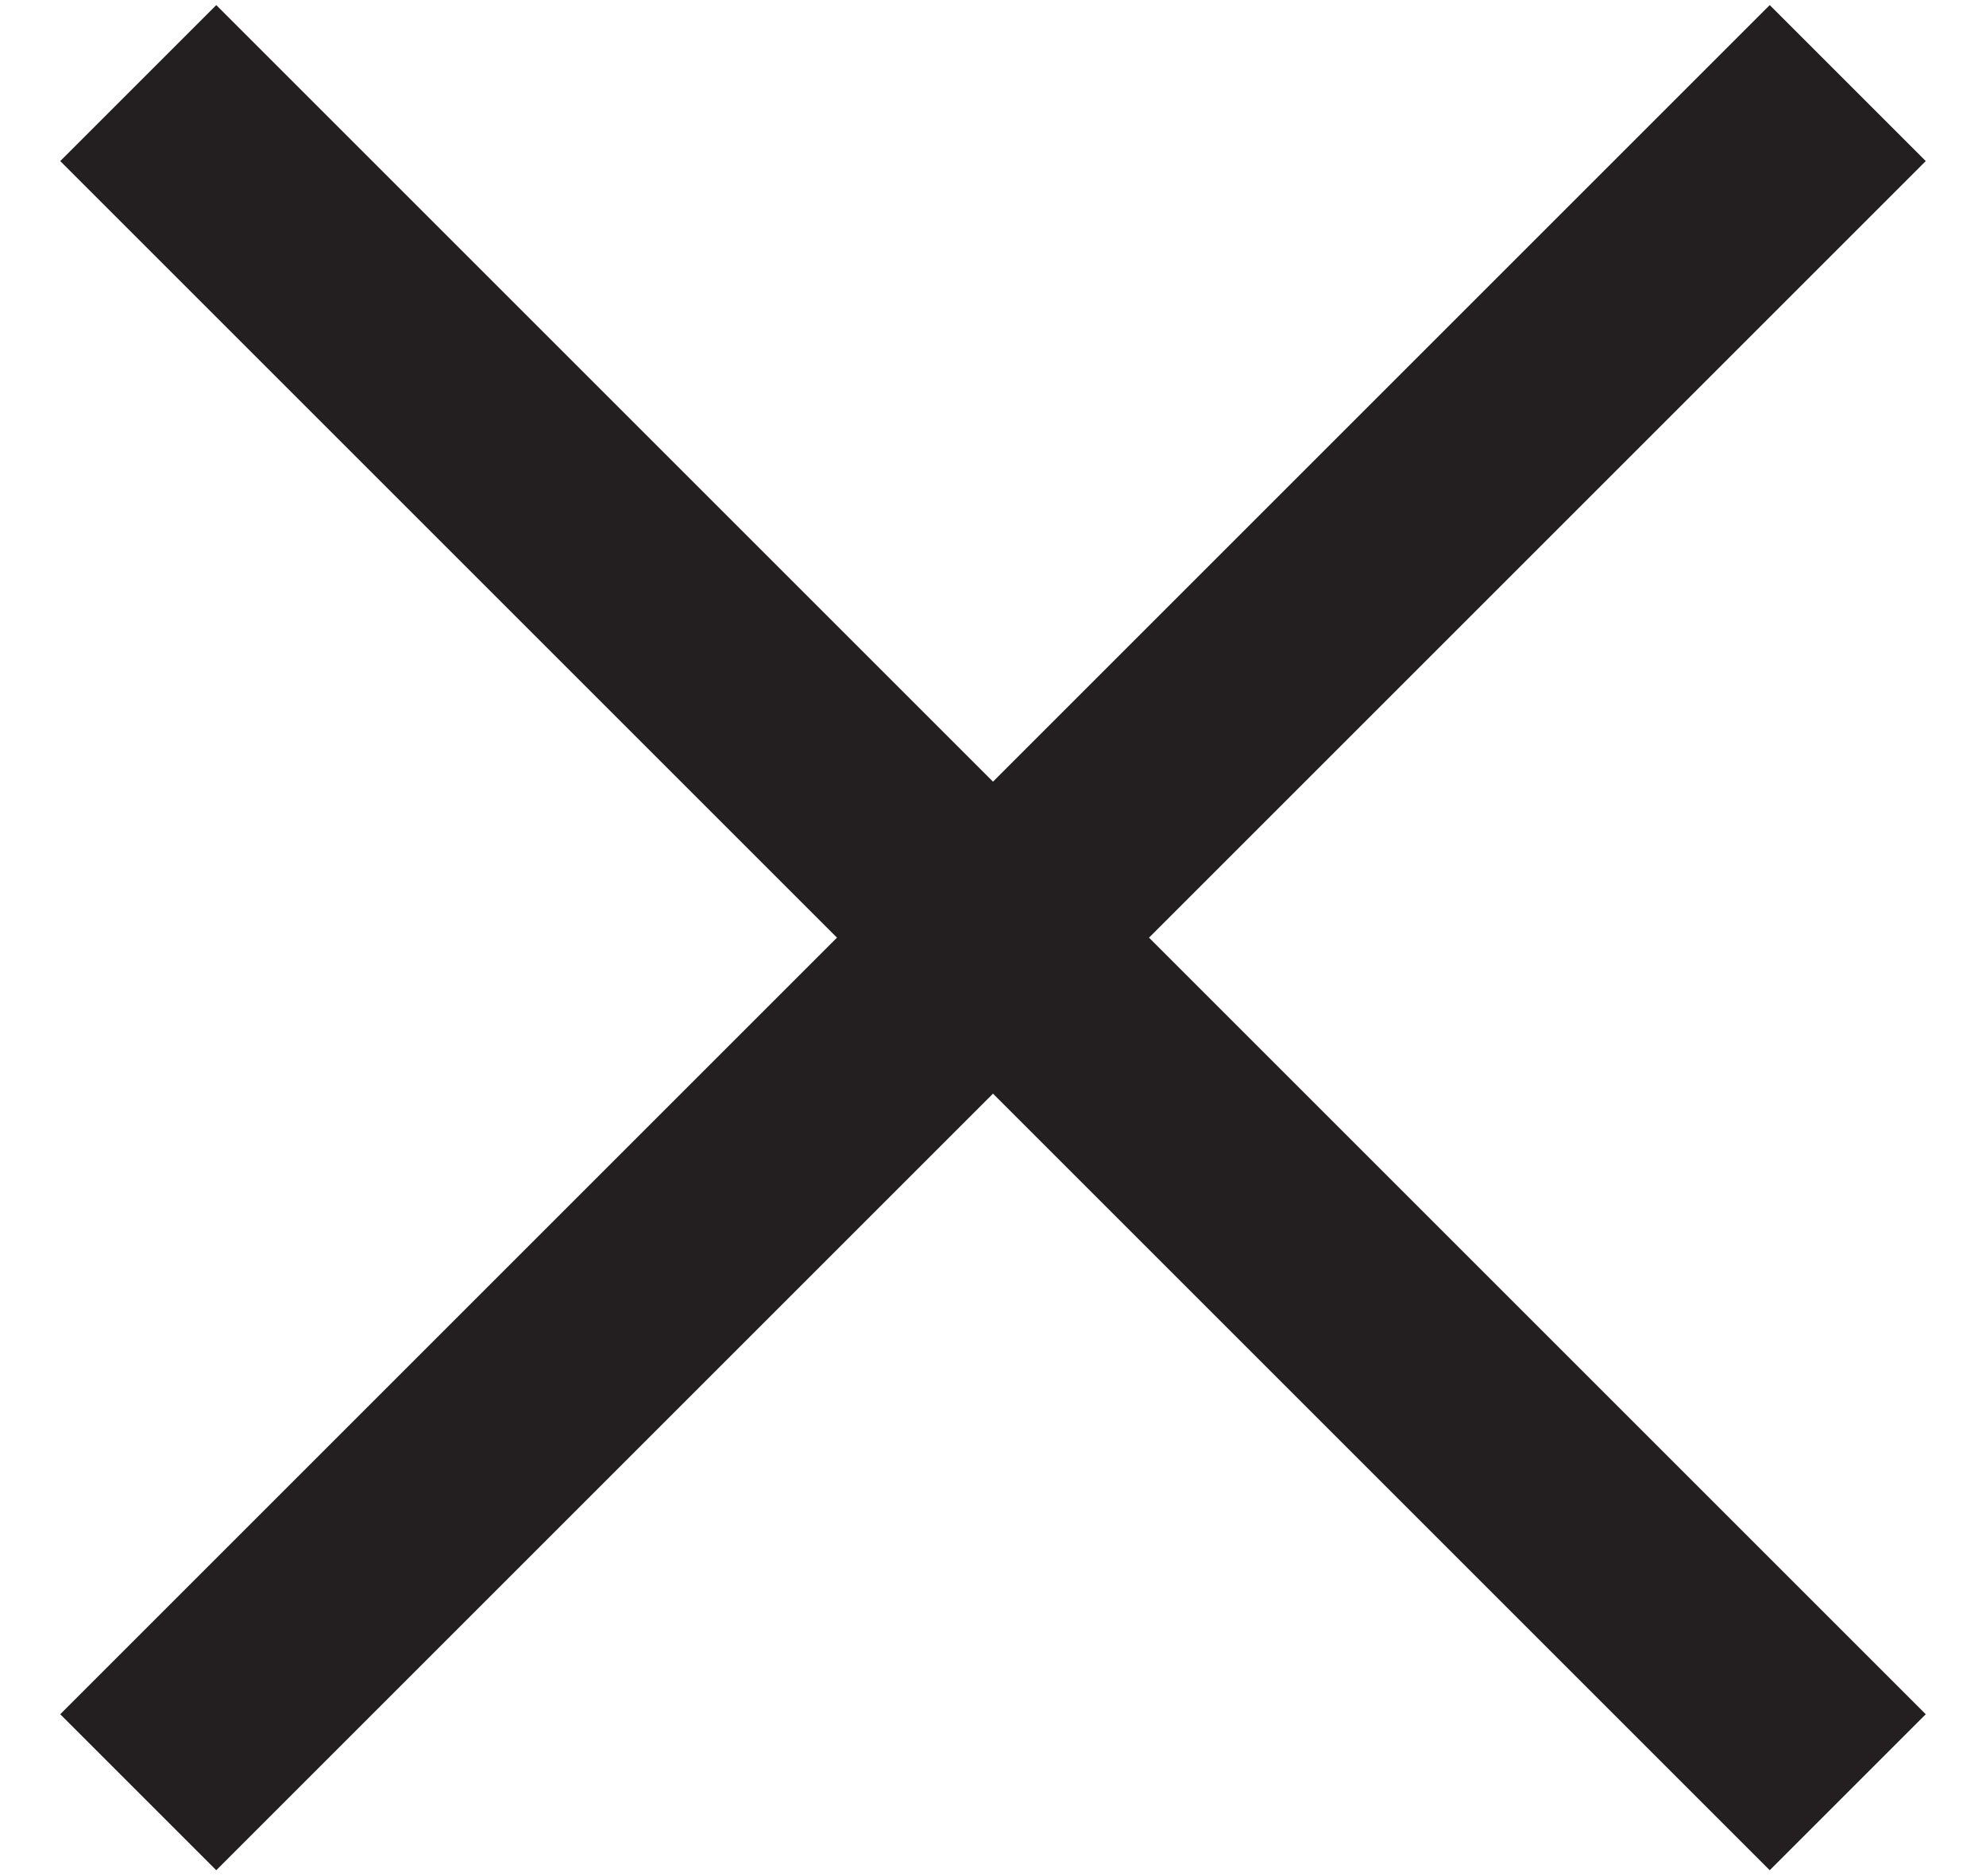
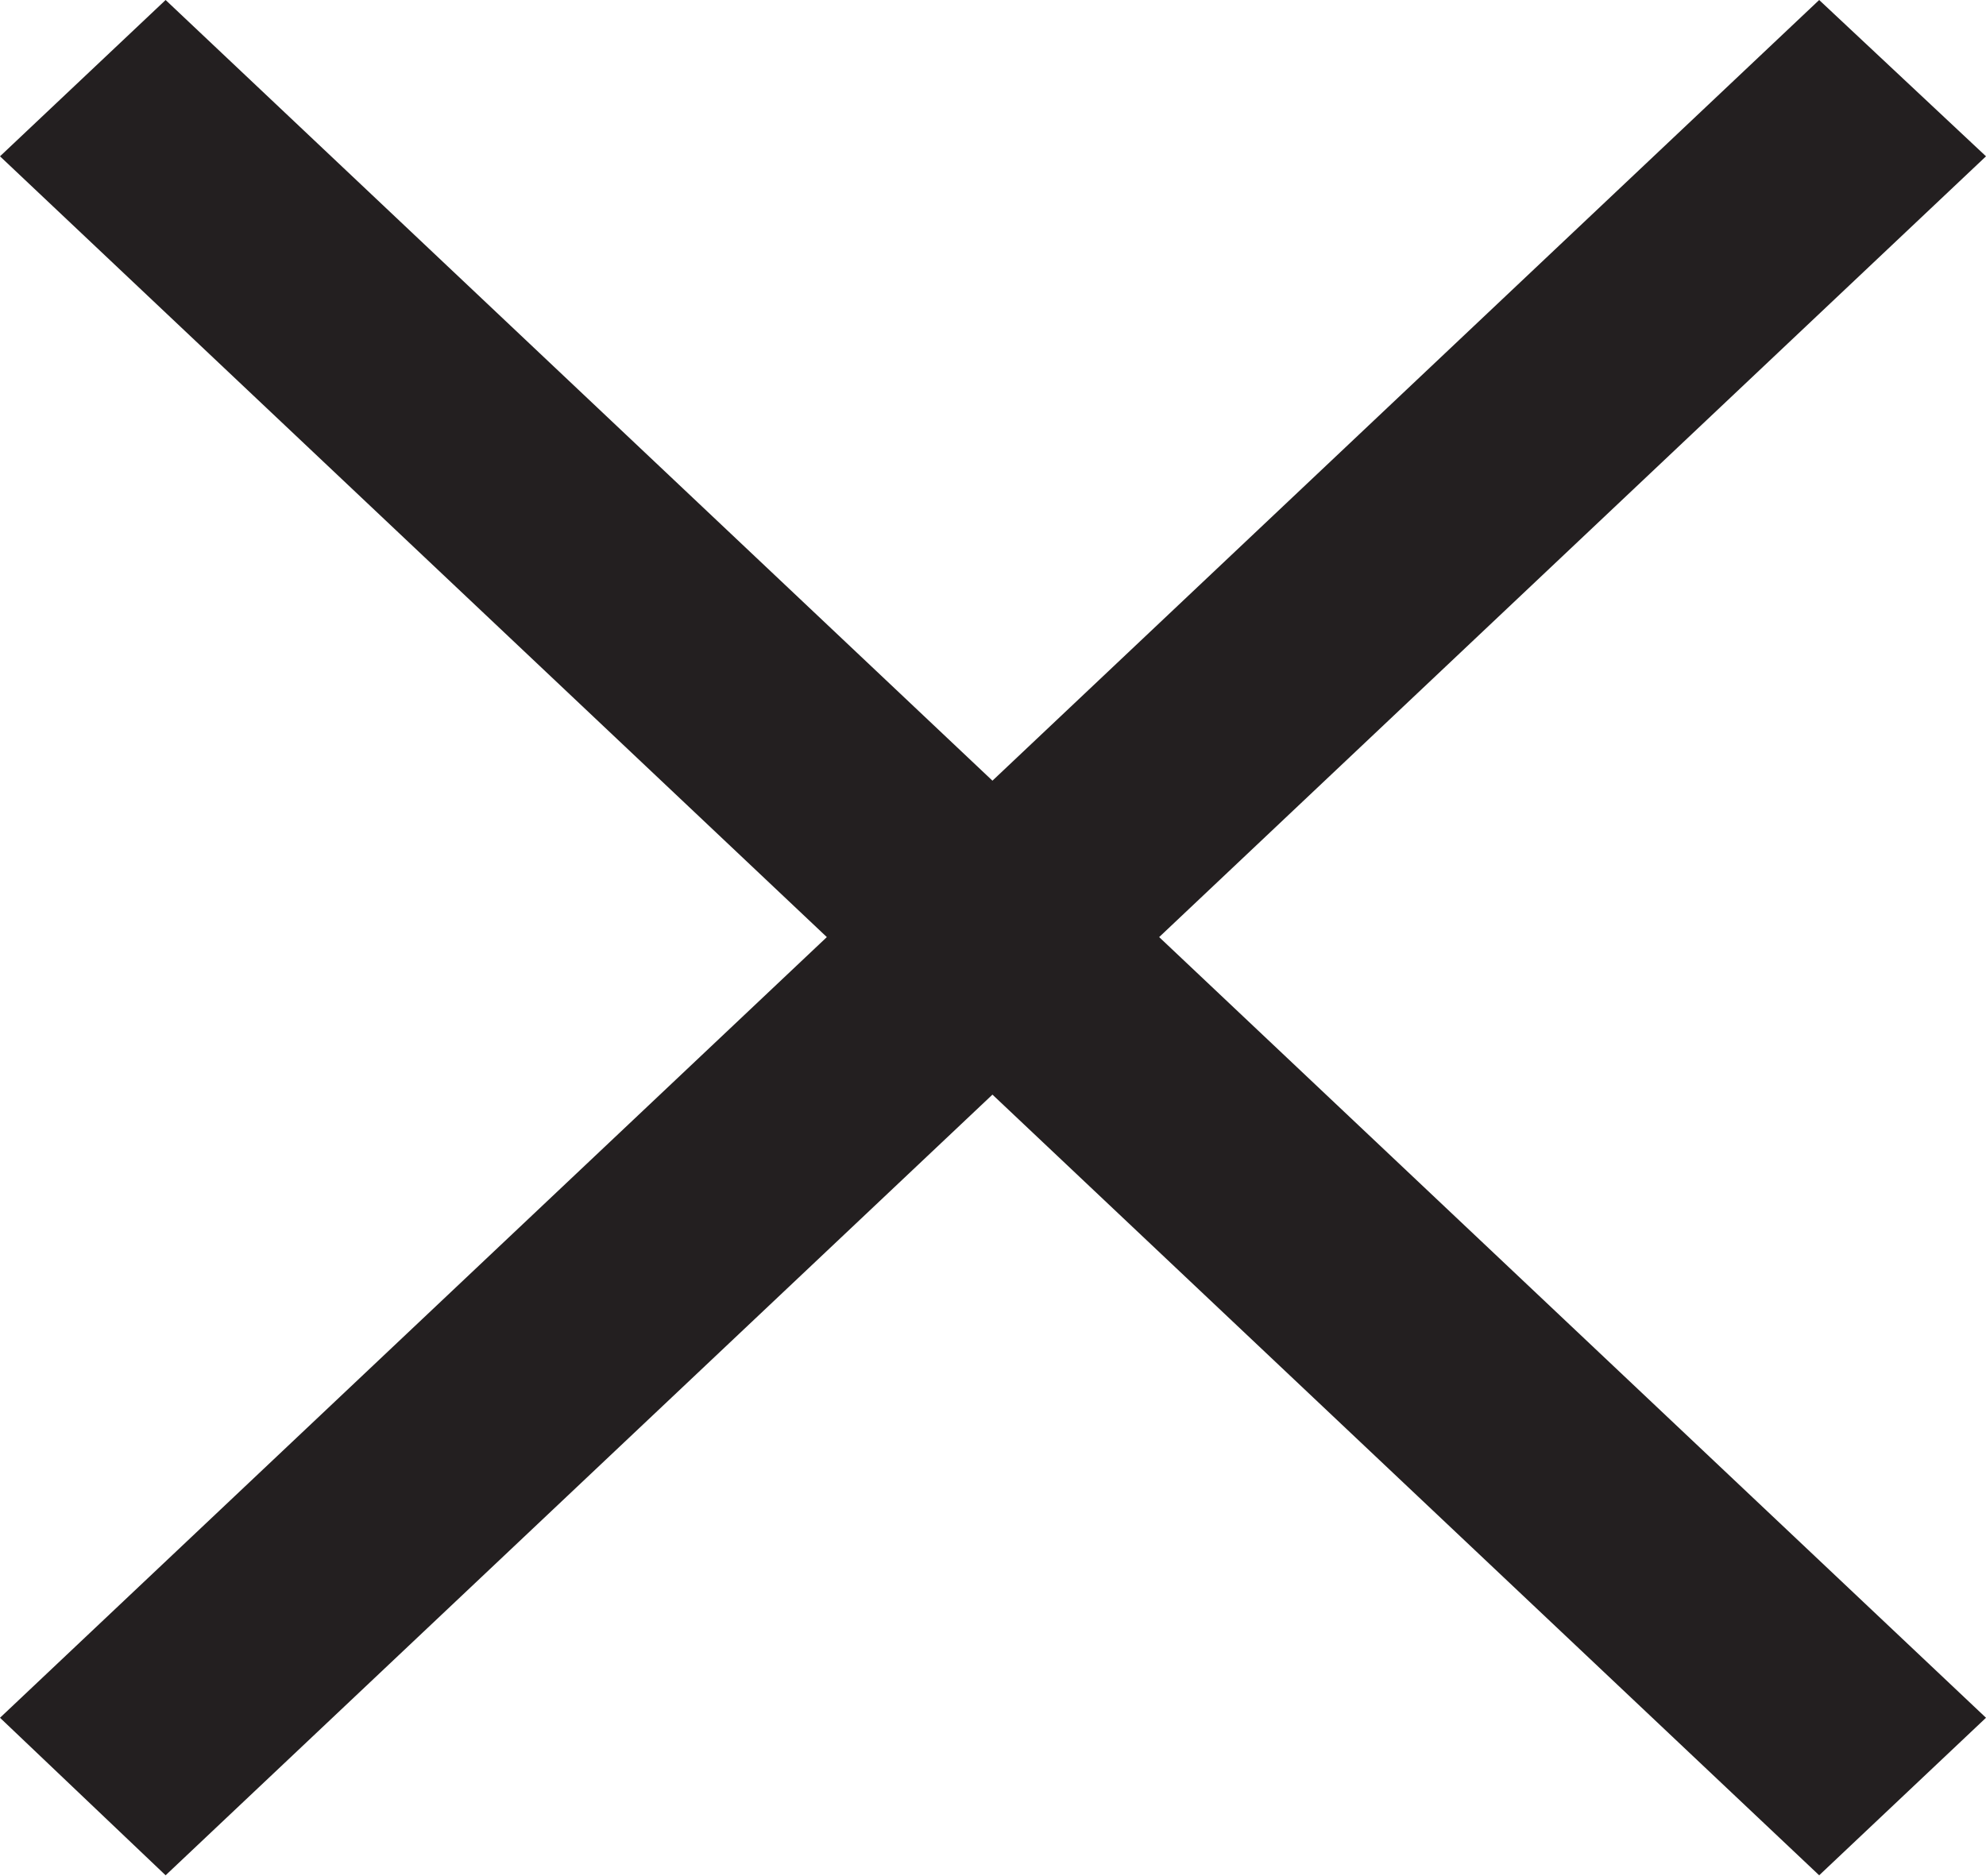
- <svg xmlns="http://www.w3.org/2000/svg" width="18" height="17" viewBox="0 0 18 17">
-   <path fill="#231F20" d="M17.454 1.46L16.04.046 9 7.086 1.96.046.546 1.46l7.04 7.04-7.04 7.04 1.414 1.414L9 9.914l7.04 7.04 1.414-1.414-7.04-7.04z" />
+ <svg xmlns="http://www.w3.org/2000/svg" width="18" height="17" viewBox="0 0 18 17" fill="none">
+   <path d="M18 1.417L16.488 0L8.995 7.077L1.501 0L0 1.417L7.494 8.495L0 15.572L1.501 17L8.995 9.923L16.488 17L18 15.572L10.506 8.495L18 1.417Z" fill="#231F20" />
</svg>
